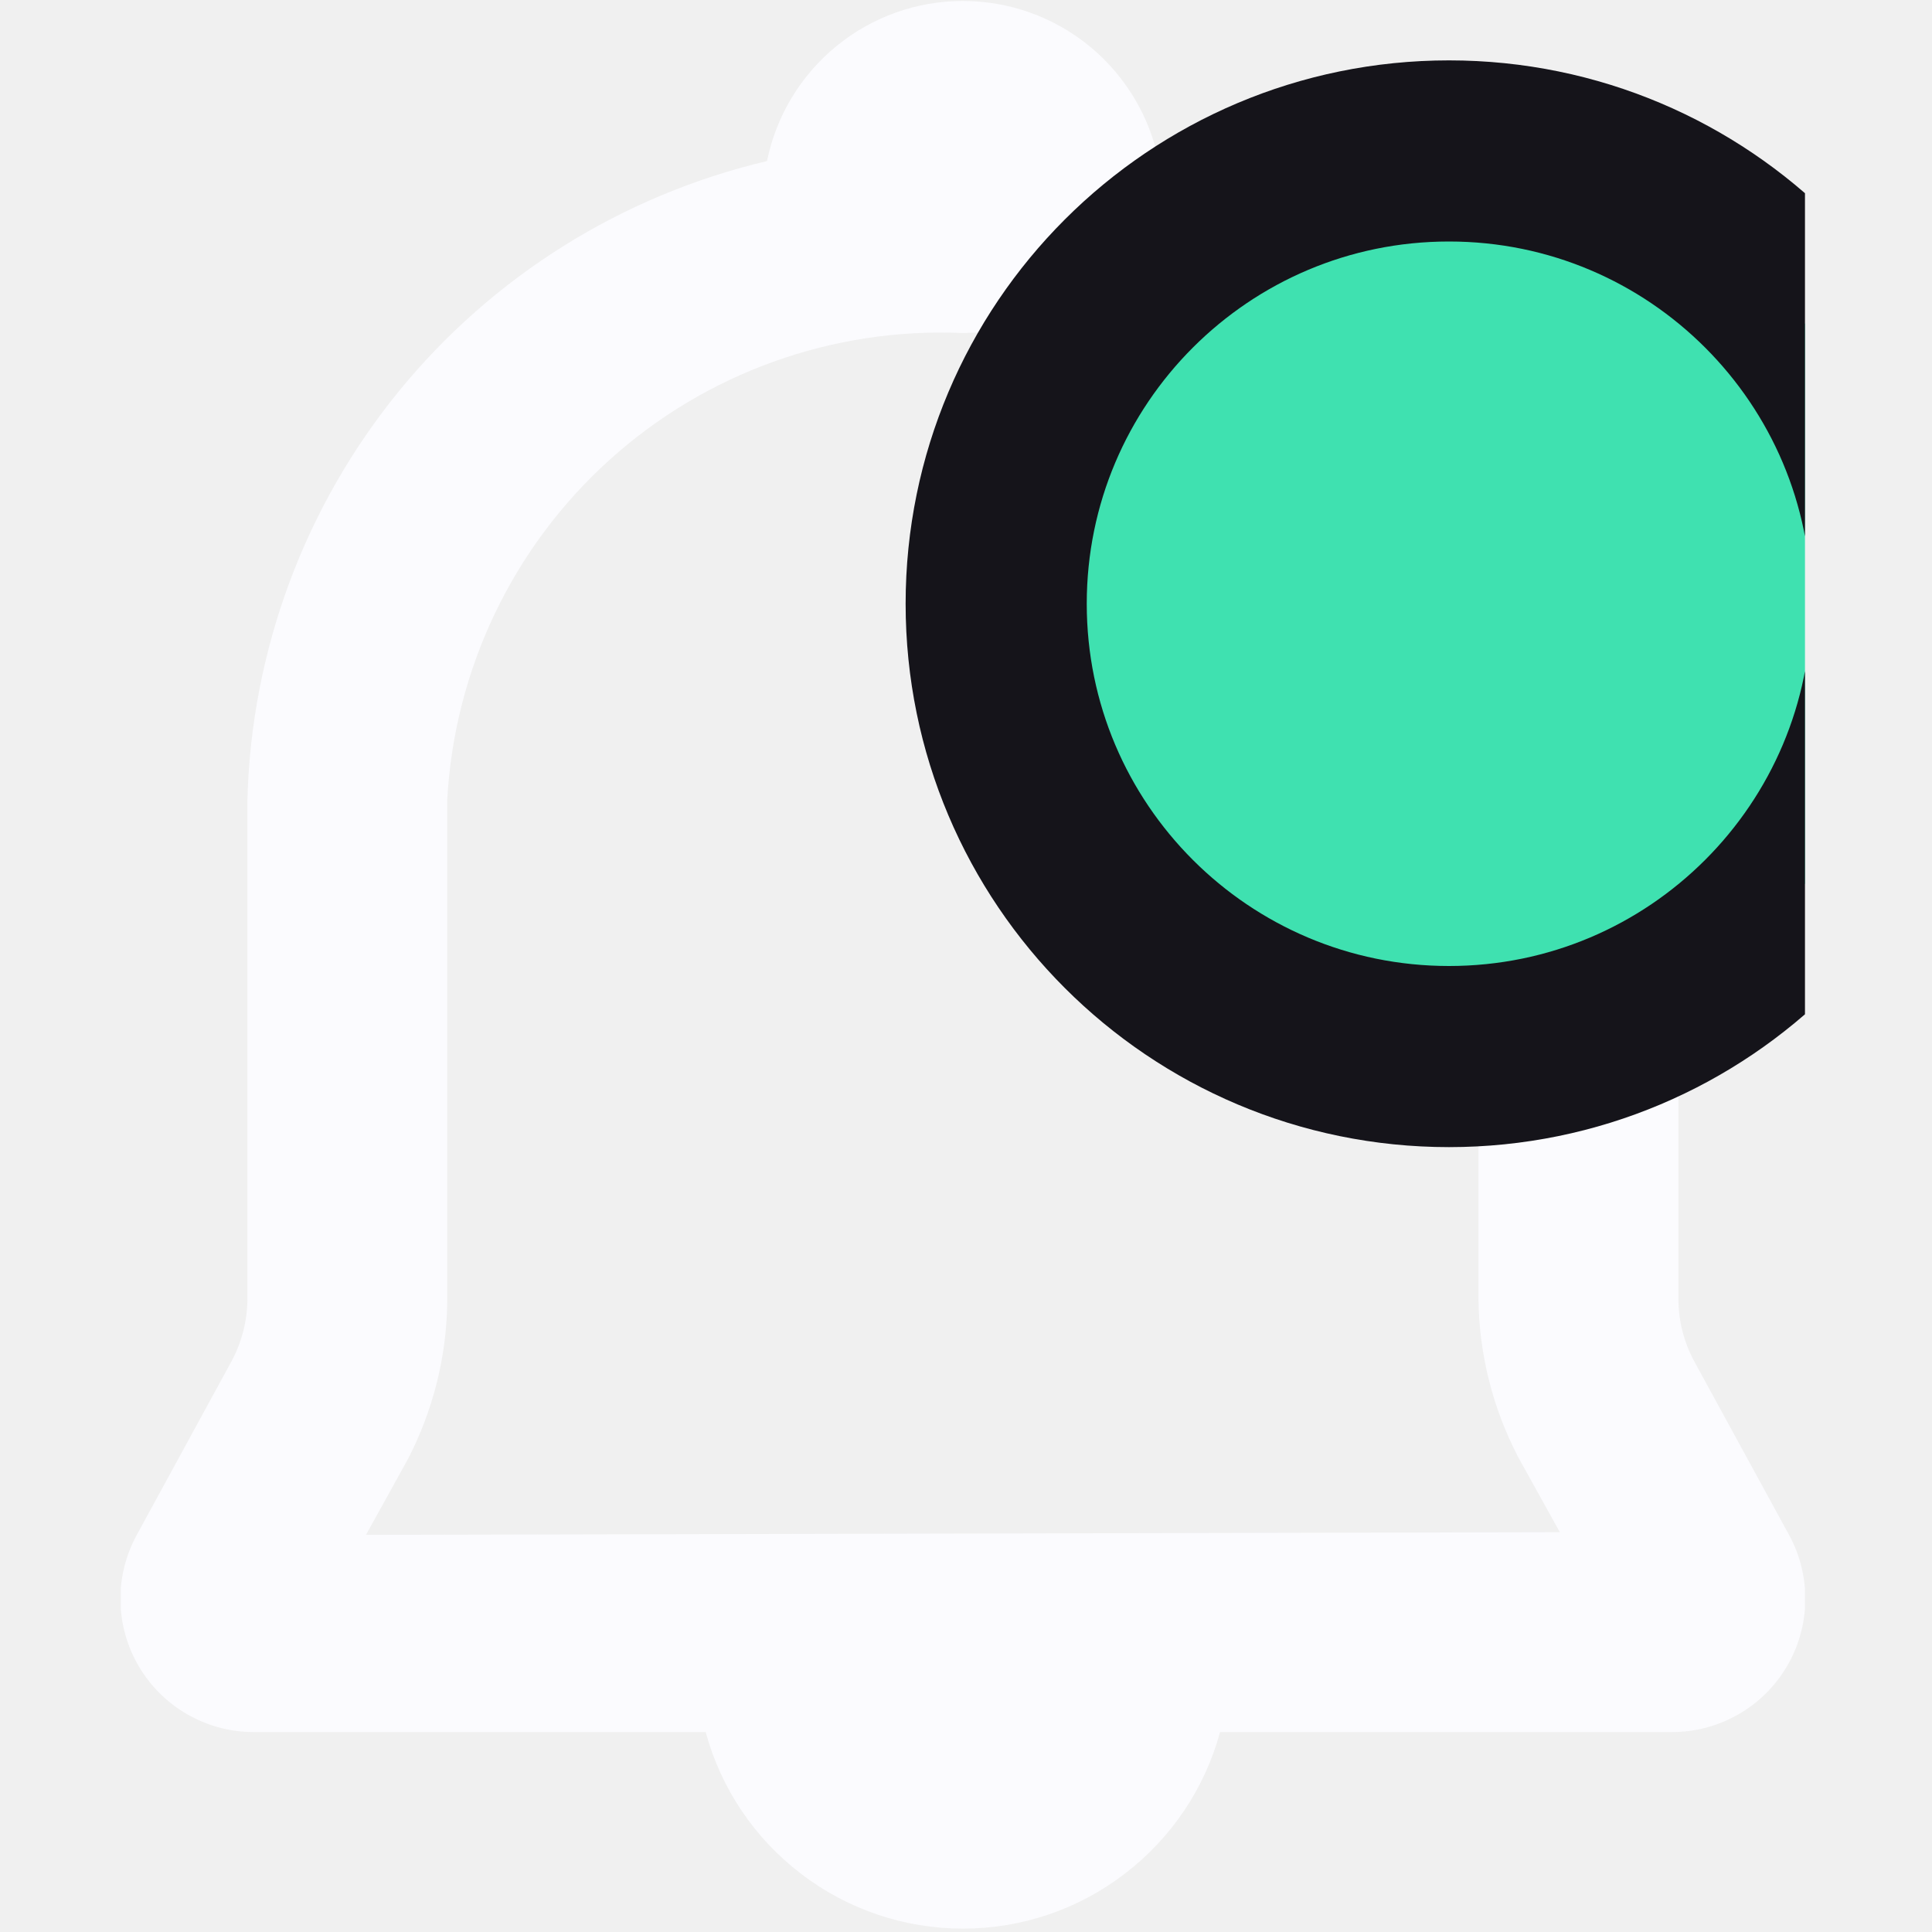
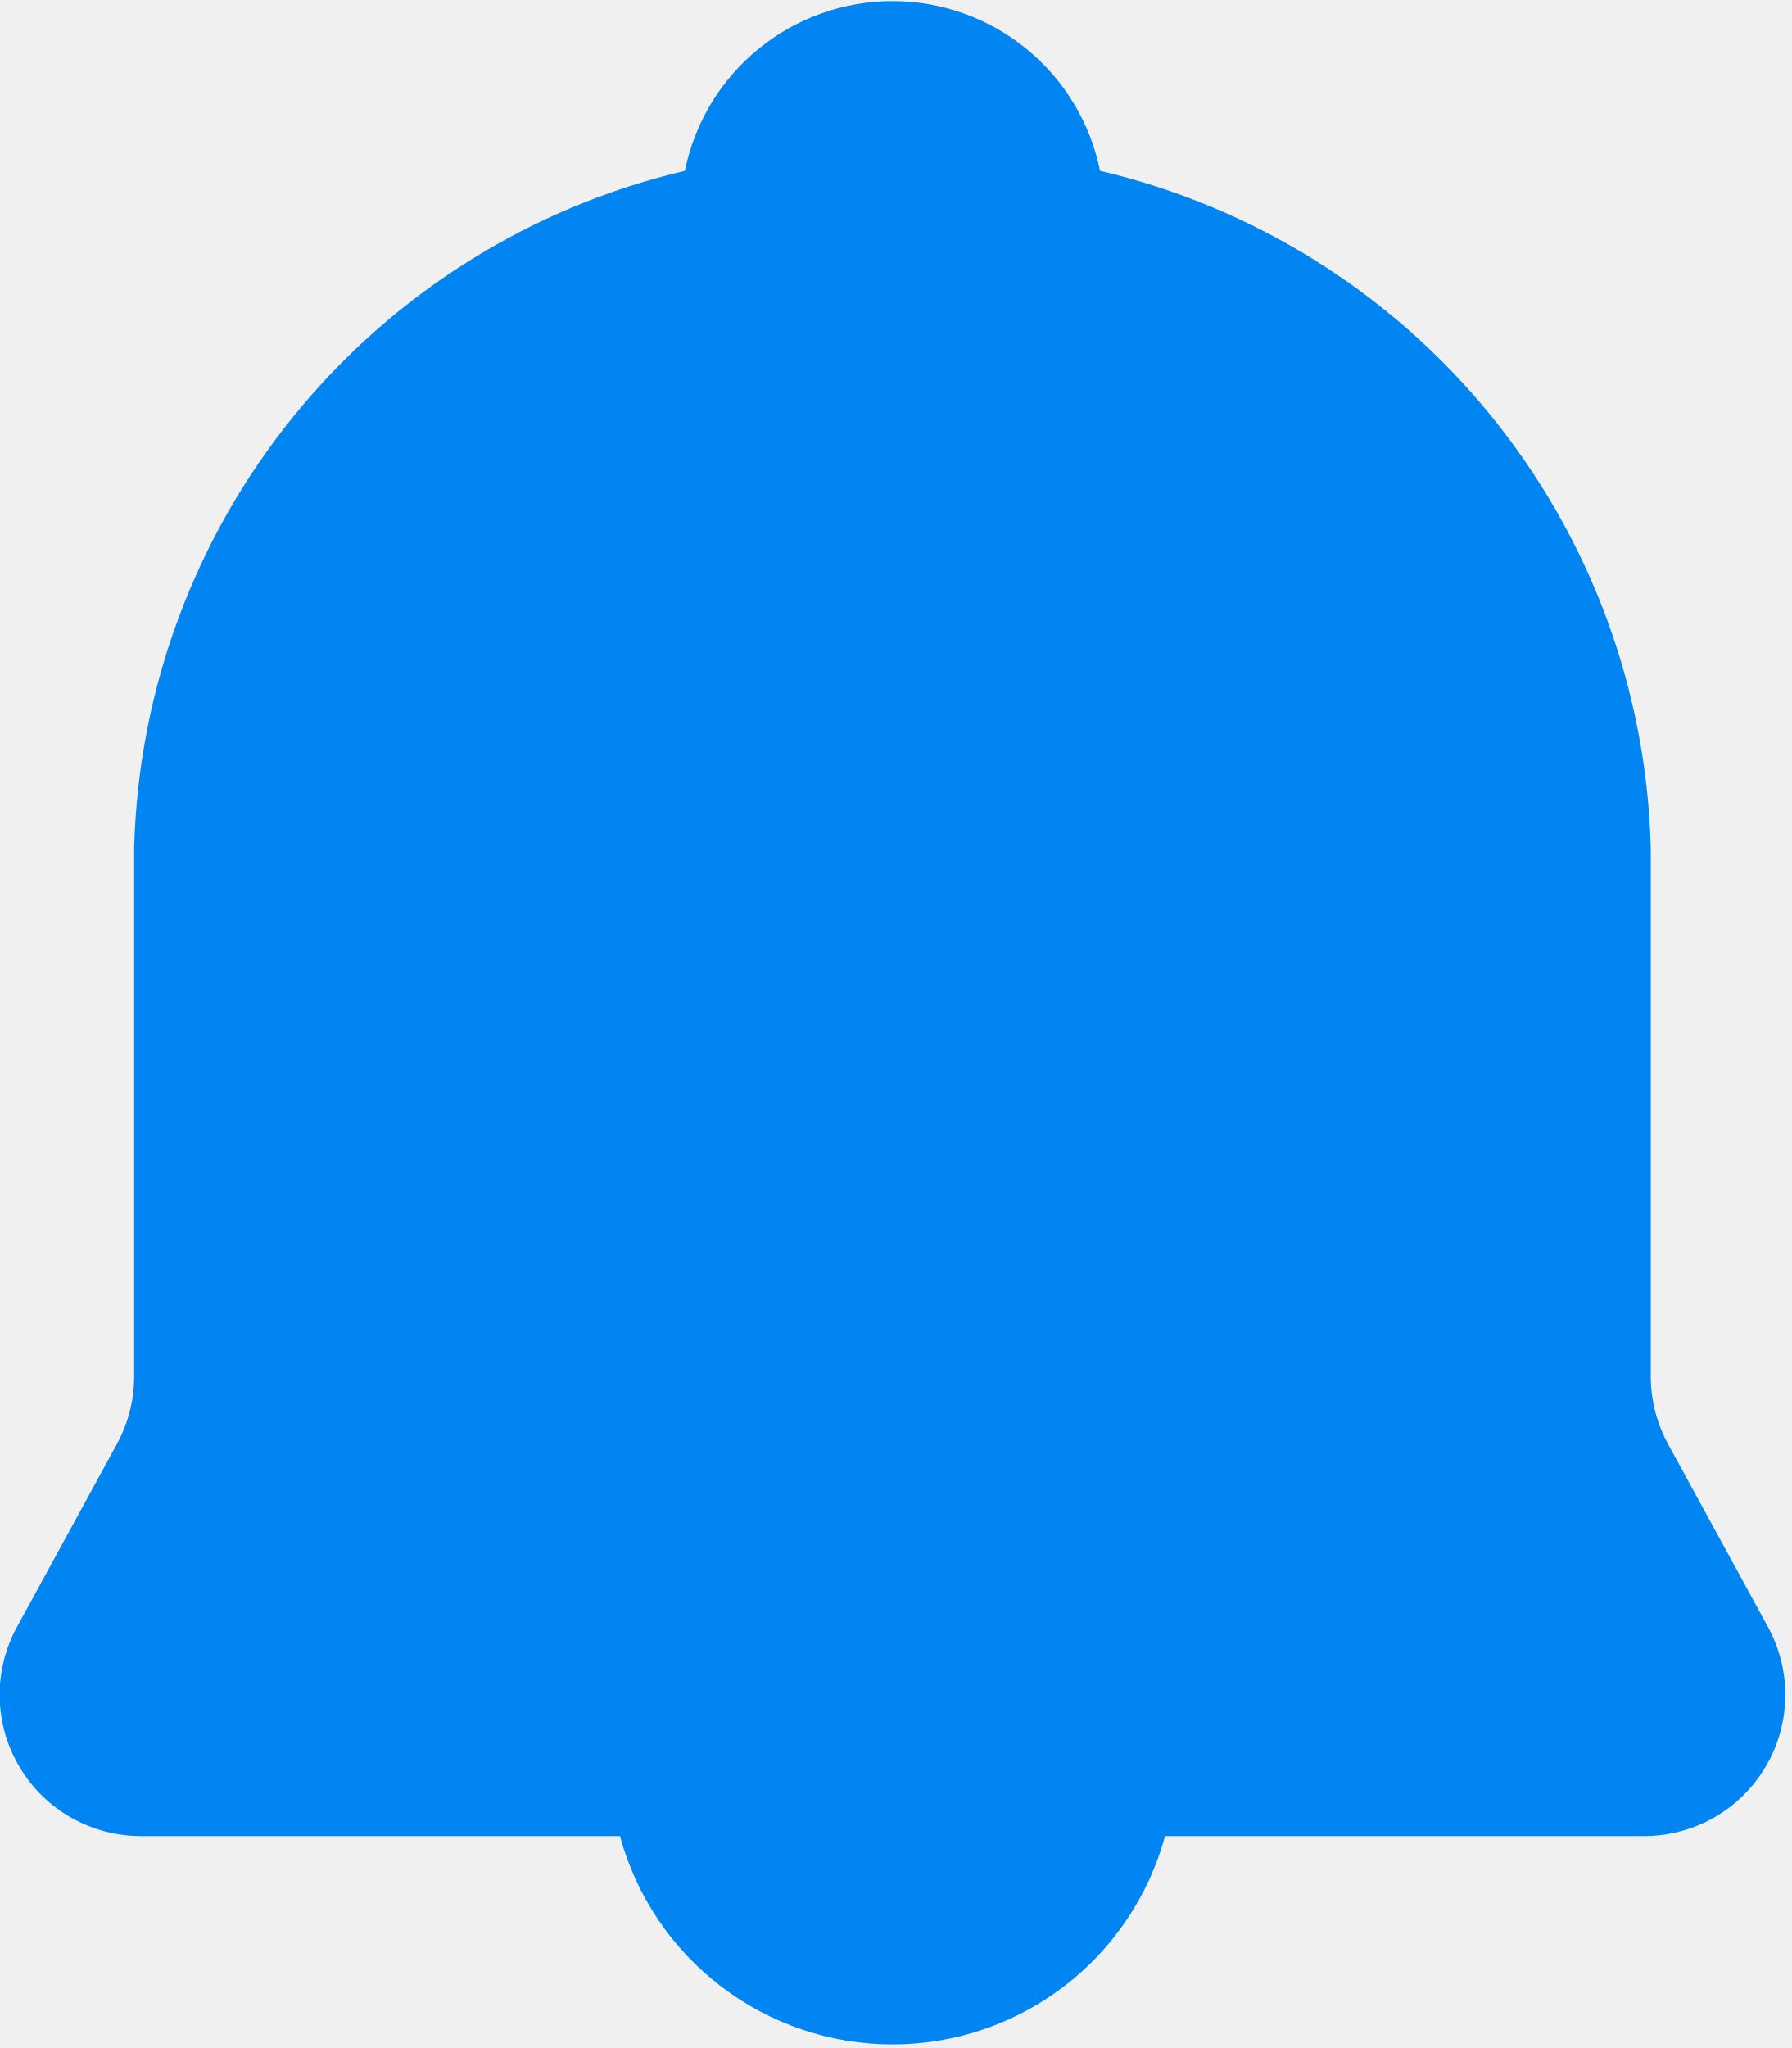
- <svg xmlns="http://www.w3.org/2000/svg" viewBox="0 0 16 16" fill="none">
-   <g clip-path="url(#clip0_626:541)">
-     <path d="M14.816 12.711L14.032 11.276C13.946 11.117 13.9 10.939 13.9 10.758V6.62C13.867 5.387 13.426 4.2 12.648 3.244C11.87 2.288 10.796 1.617 9.596 1.334C9.52 0.96 9.317 0.624 9.022 0.382C8.726 0.14 8.356 0.008 7.974 0.008C7.592 0.008 7.222 0.14 6.927 0.382C6.631 0.624 6.428 0.96 6.352 1.334C5.152 1.617 4.079 2.288 3.3 3.244C2.522 4.2 2.082 5.387 2.049 6.62V10.758C2.048 10.939 2.002 11.117 1.916 11.276L1.133 12.711C1.041 12.879 0.994 13.069 0.997 13.26C1.001 13.452 1.054 13.64 1.152 13.804C1.25 13.969 1.39 14.106 1.556 14.2C1.723 14.295 1.912 14.345 2.104 14.344H5.844C5.971 14.812 6.249 15.224 6.634 15.518C7.019 15.813 7.49 15.972 7.974 15.972C8.459 15.972 8.93 15.813 9.314 15.518C9.699 15.224 9.977 14.812 10.104 14.344H13.844C14.036 14.345 14.225 14.295 14.392 14.2C14.559 14.106 14.698 13.969 14.796 13.804C14.894 13.64 14.947 13.452 14.951 13.26C14.954 13.069 14.908 12.879 14.816 12.711ZM3.031 12.711L3.373 12.093C3.585 11.688 3.699 11.238 3.704 10.78V6.62C3.764 5.543 4.246 4.534 5.045 3.811C5.845 3.088 6.897 2.71 7.974 2.758C9.051 2.71 10.103 3.088 10.903 3.811C11.702 4.534 12.184 5.543 12.244 6.62V10.758C12.249 11.216 12.363 11.665 12.575 12.071L12.918 12.689L3.031 12.711Z" fill="#FBFBFE" />
-     <circle cx="12" cy="5" r="3.75" fill="#3FE1B0" stroke="#15141A" stroke-width="1.5" />
-   </g>
-   <defs>
-     <clipPath id="clip0_626:541">
-       <rect width="13.948" height="16" fill="white" transform="translate(1)" />
-     </clipPath>
-   </defs>
+ <svg xmlns="http://www.w3.org/2000/svg" width="28" height="32" viewBox="0 0 28 32" fill="none">
+   <path d="M26.064 22.553L27.631 25.422C27.815 25.758 27.908 26.137 27.901 26.52C27.895 26.904 27.788 27.279 27.592 27.609C27.396 27.939 27.117 28.212 26.784 28.401C26.45 28.59 26.073 28.689 25.689 28.688H18.208C17.953 29.623 17.399 30.448 16.629 31.037C15.859 31.625 14.917 31.944 13.948 31.944C12.979 31.944 12.037 31.625 11.268 31.037C10.498 30.448 9.943 29.623 9.689 28.688H2.208C1.824 28.689 1.447 28.59 1.113 28.401C0.779 28.212 0.501 27.939 0.305 27.609C0.109 27.279 0.002 26.904 -0.005 26.52C-0.012 26.137 0.081 25.758 0.265 25.422L1.832 22.553C2.004 22.234 2.095 21.878 2.097 21.515V13.24C2.163 10.775 3.044 8.401 4.601 6.488C6.157 4.576 8.304 3.233 10.704 2.669C10.856 1.92 11.262 1.247 11.853 0.764C12.444 0.281 13.185 0.017 13.948 0.017C14.712 0.017 15.452 0.281 16.043 0.764C16.634 1.247 17.04 1.92 17.192 2.669C19.593 3.233 21.739 4.576 23.296 6.488C24.853 8.401 25.733 10.775 25.799 13.24V21.515C25.801 21.878 25.892 22.234 26.064 22.553Z" fill="#0085F2" />
</svg>
